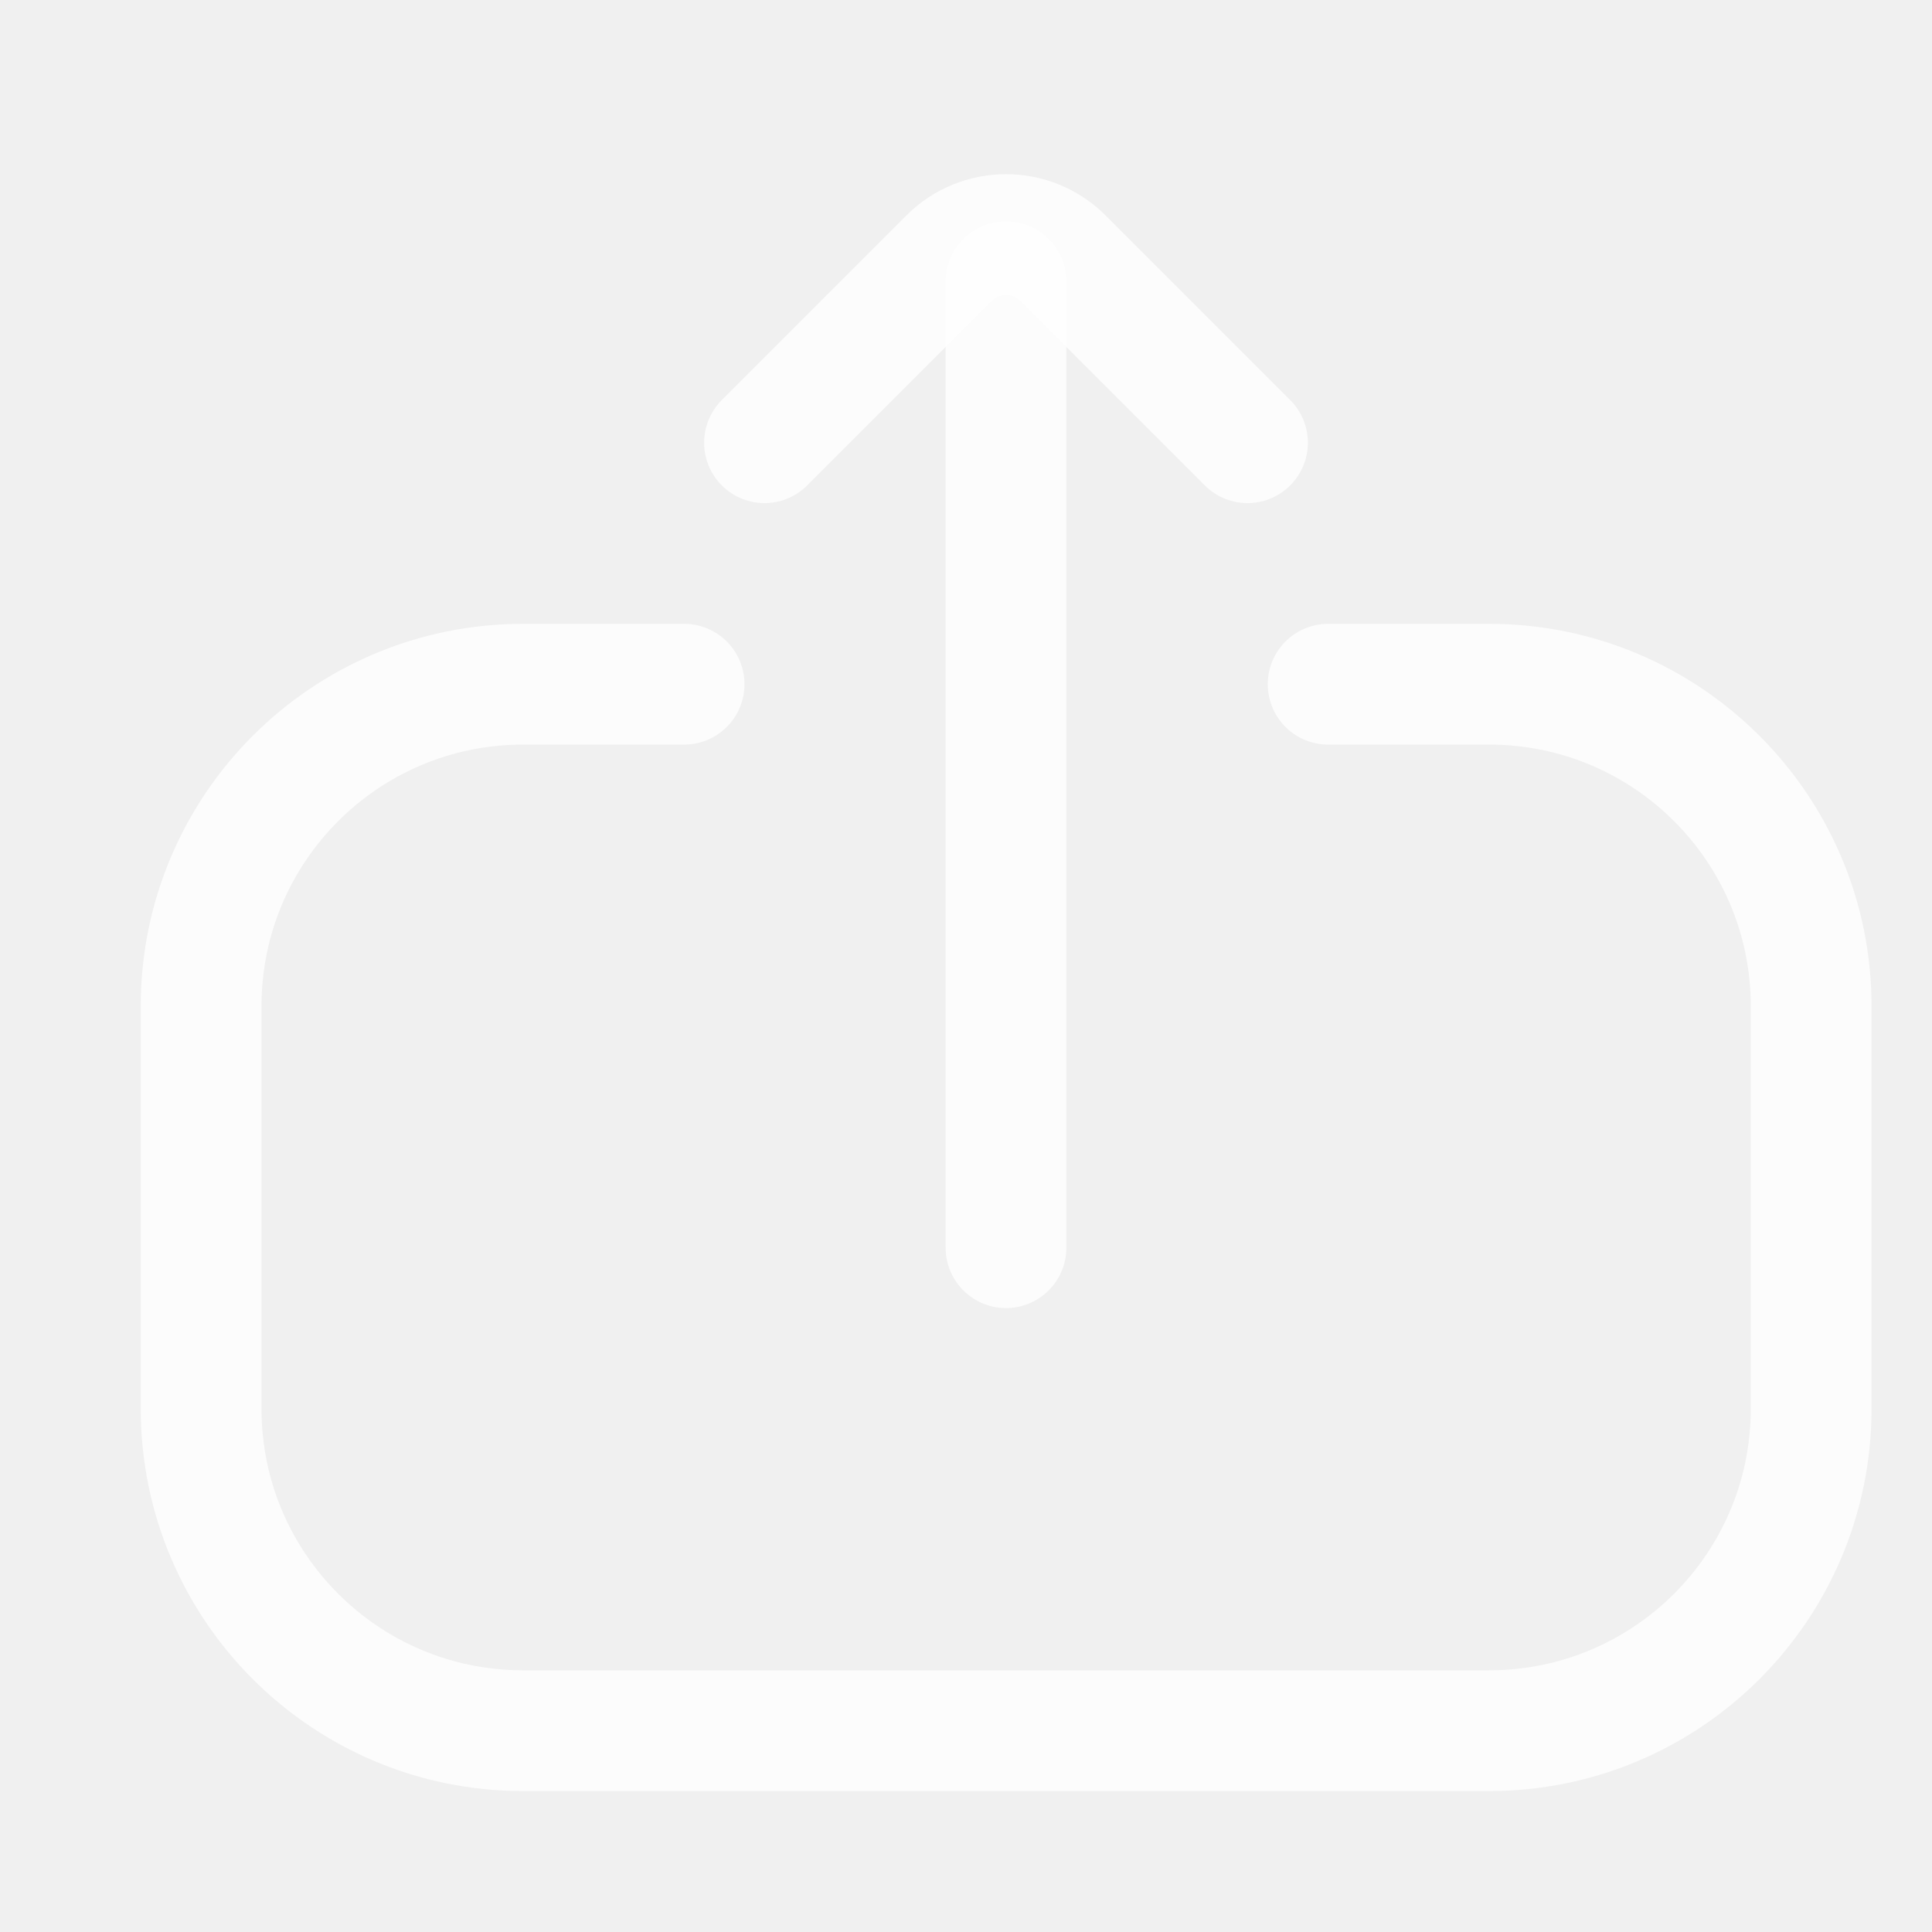
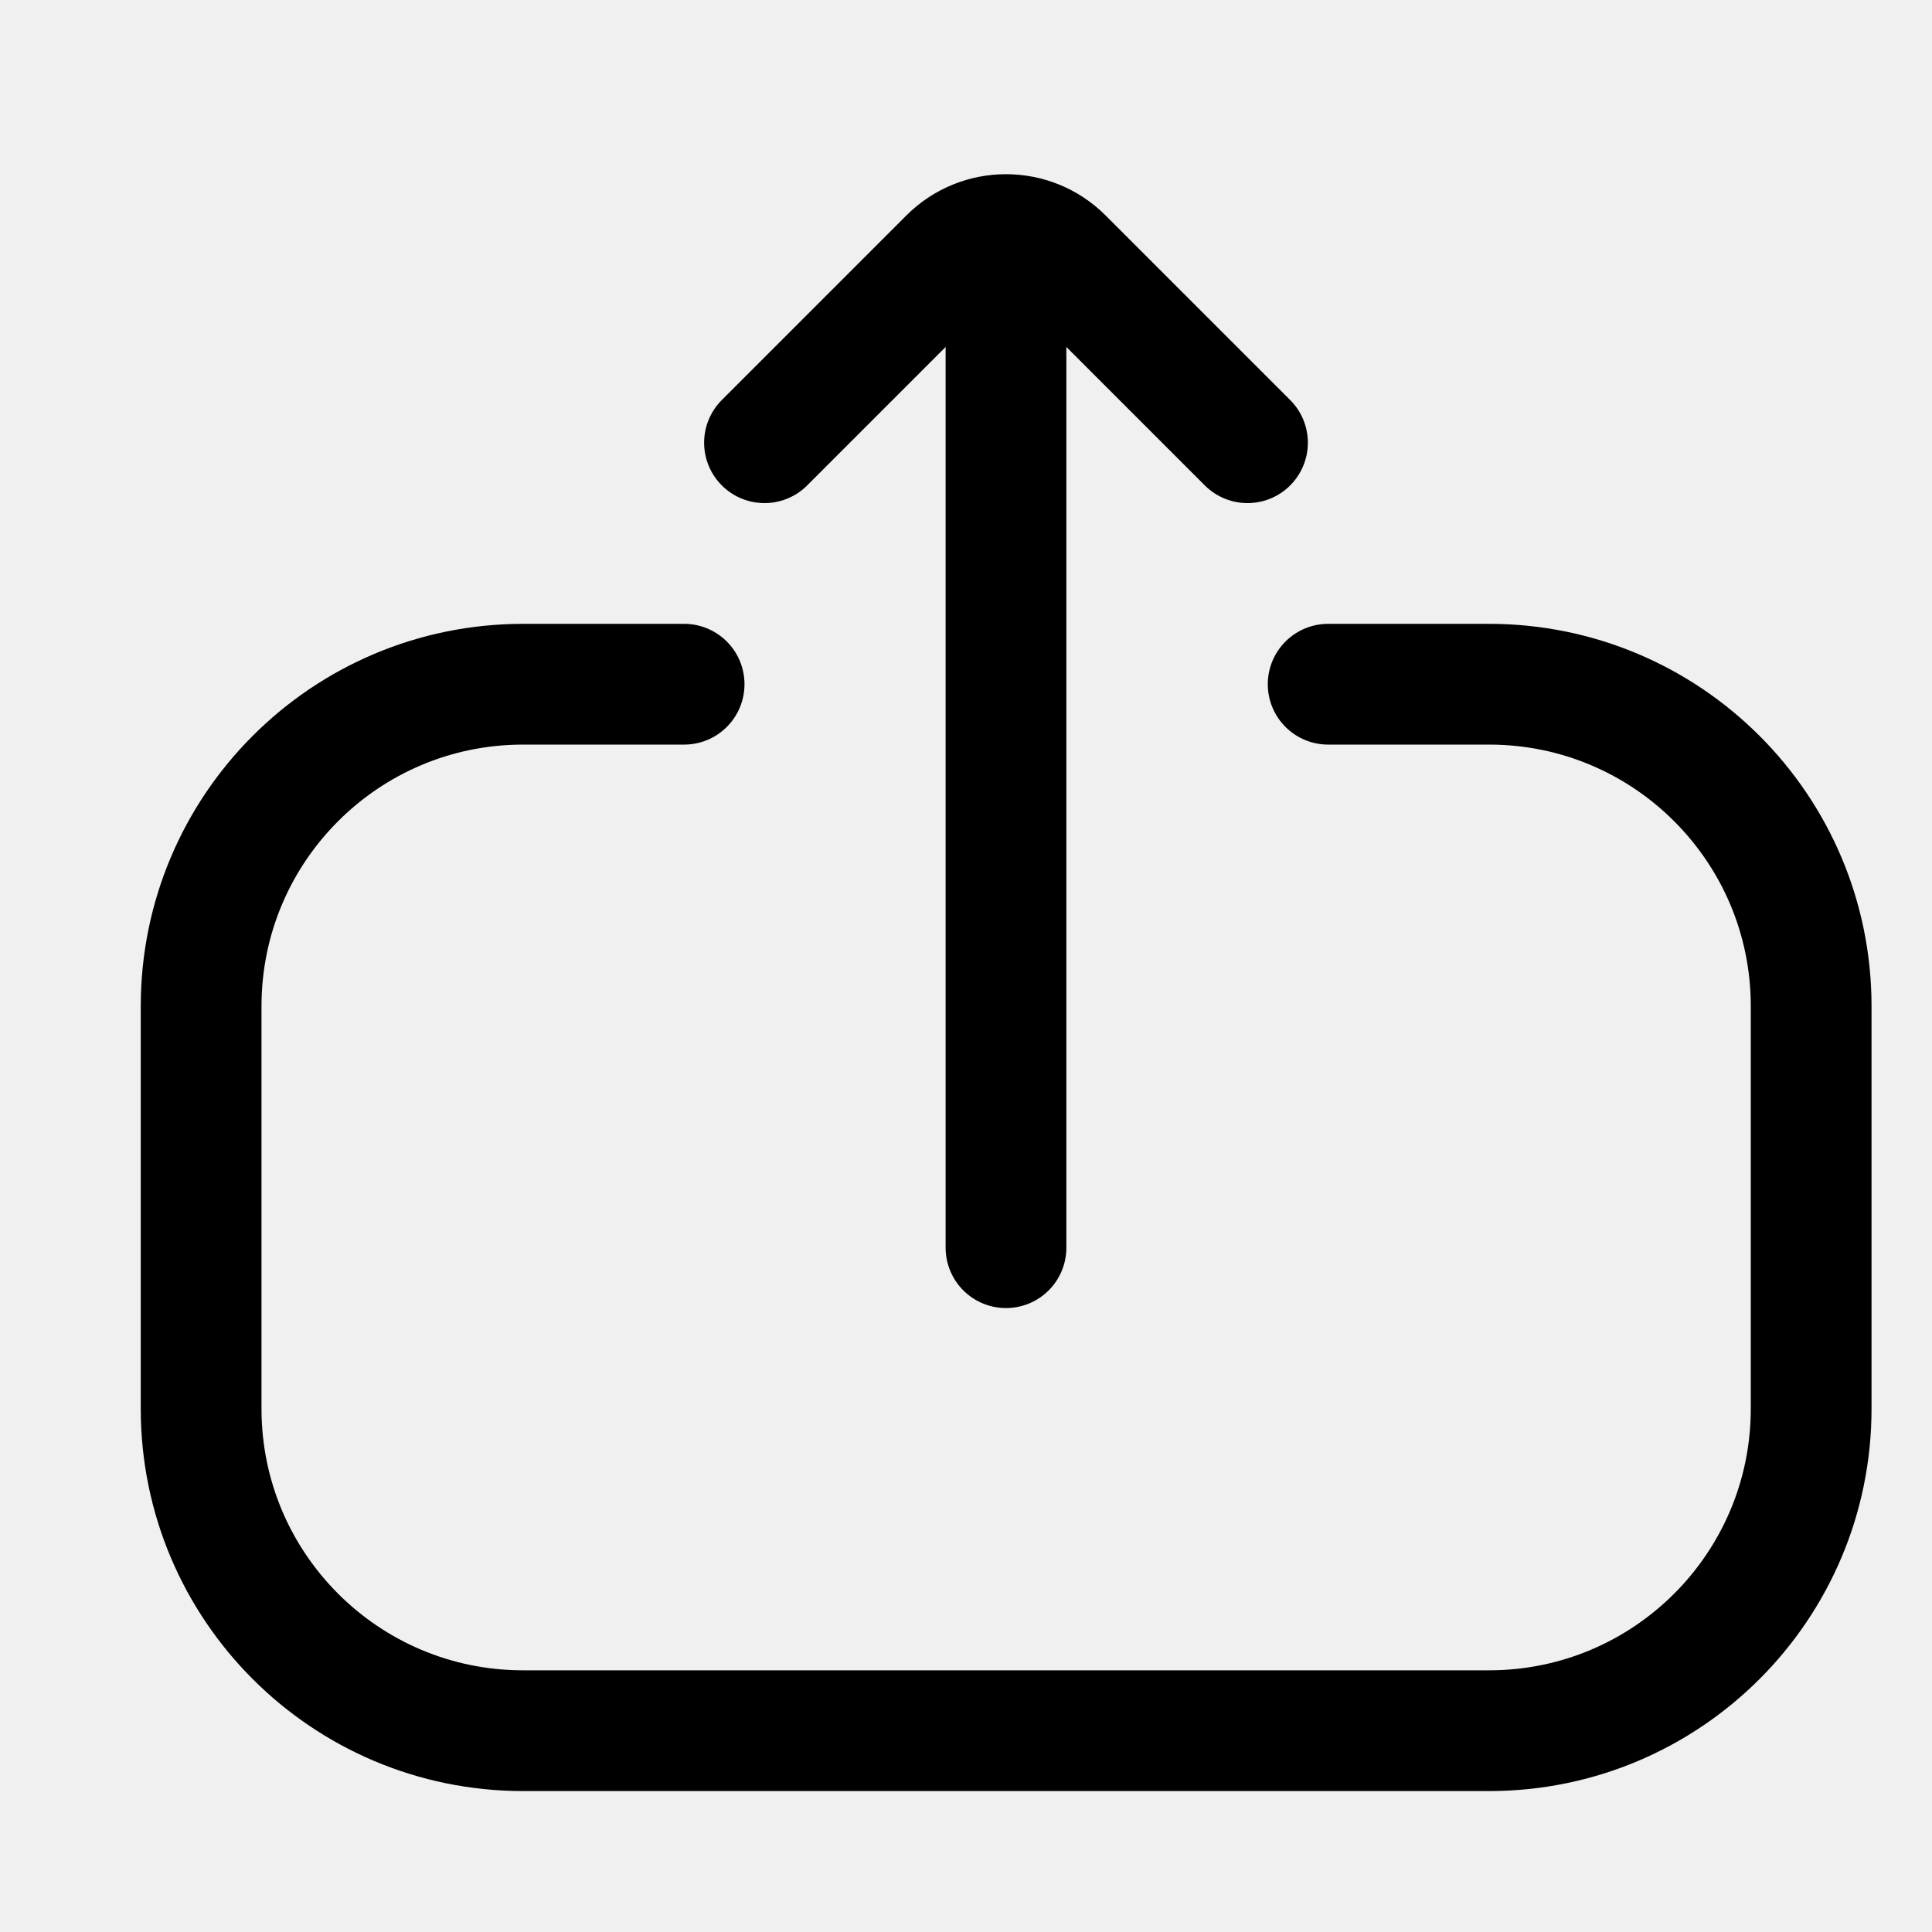
<svg xmlns="http://www.w3.org/2000/svg" width="20" height="20" viewBox="0 0 20 20" fill="none">
-   <path d="M13.749 7.083L15.415 7.083C17.256 7.083 18.749 8.575 18.749 10.416L18.749 14.583C18.749 16.424 17.256 17.916 15.415 17.916L5.415 17.916C3.574 17.916 2.082 16.424 2.082 14.583L2.082 10.416C2.082 8.575 3.574 7.083 5.415 7.083L7.082 7.083" stroke="white" stroke-opacity="0.8" stroke-width="1.25" stroke-linecap="round" />
-   <path d="M12.914 4.583L11.003 2.672C10.678 2.347 10.15 2.347 9.825 2.672L7.914 4.583" stroke="white" stroke-opacity="0.8" stroke-width="1.25" stroke-linecap="round" />
-   <path d="M10.414 2.917L10.414 12.916" stroke="white" stroke-opacity="0.8" stroke-width="1.25" stroke-linecap="round" />
+   <path d="M13.749 7.083L15.415 7.083C17.256 7.083 18.749 8.575 18.749 10.416L18.749 14.583C18.749 16.424 17.256 17.916 15.415 17.916L5.415 17.916C3.574 17.916 2.082 16.424 2.082 14.583L2.082 10.416C2.082 8.575 3.574 7.083 5.415 7.083L7.082 7.083" stroke="currentColor" stroke-width="1.25" stroke-linecap="round" />
+   <path d="M12.914 4.583L11.003 2.672C10.678 2.347 10.15 2.347 9.825 2.672L7.914 4.583" stroke="currentColor" stroke-width="1.25" stroke-linecap="round" />
+   <path d="M10.414 2.917L10.414 12.916" stroke="currentColor" stroke-width="1.25" stroke-linecap="round" />
</svg>
